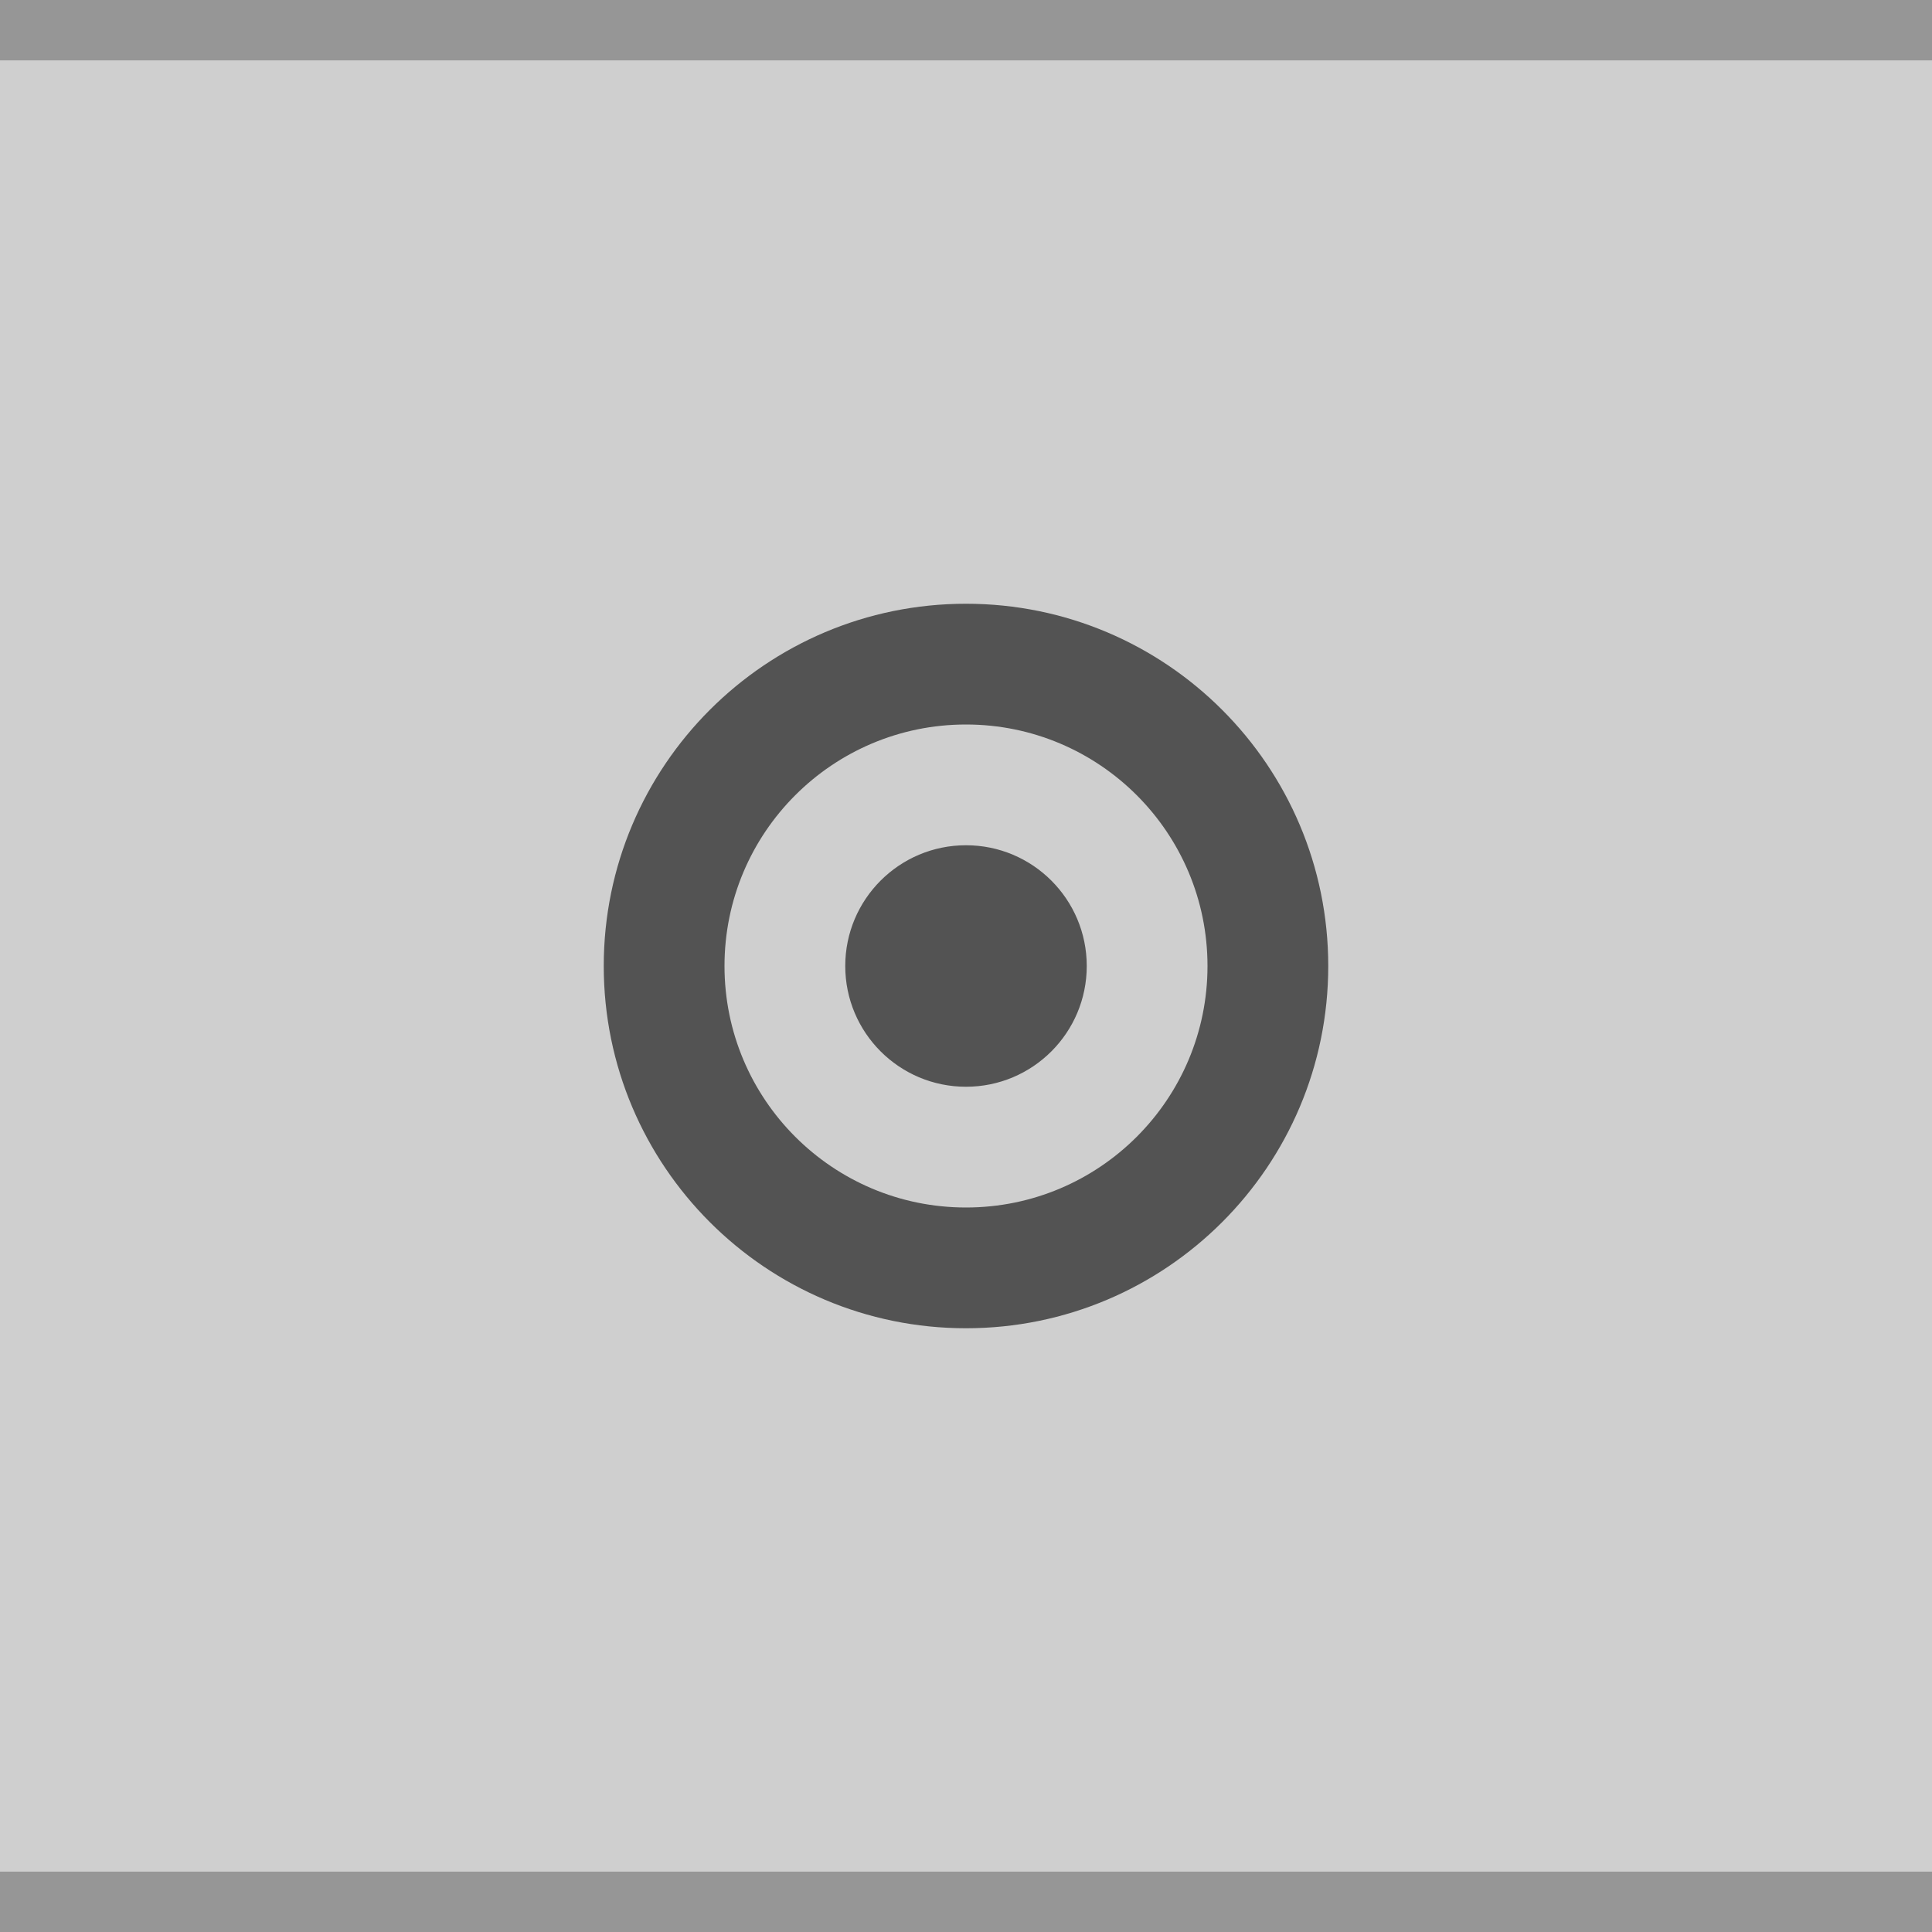
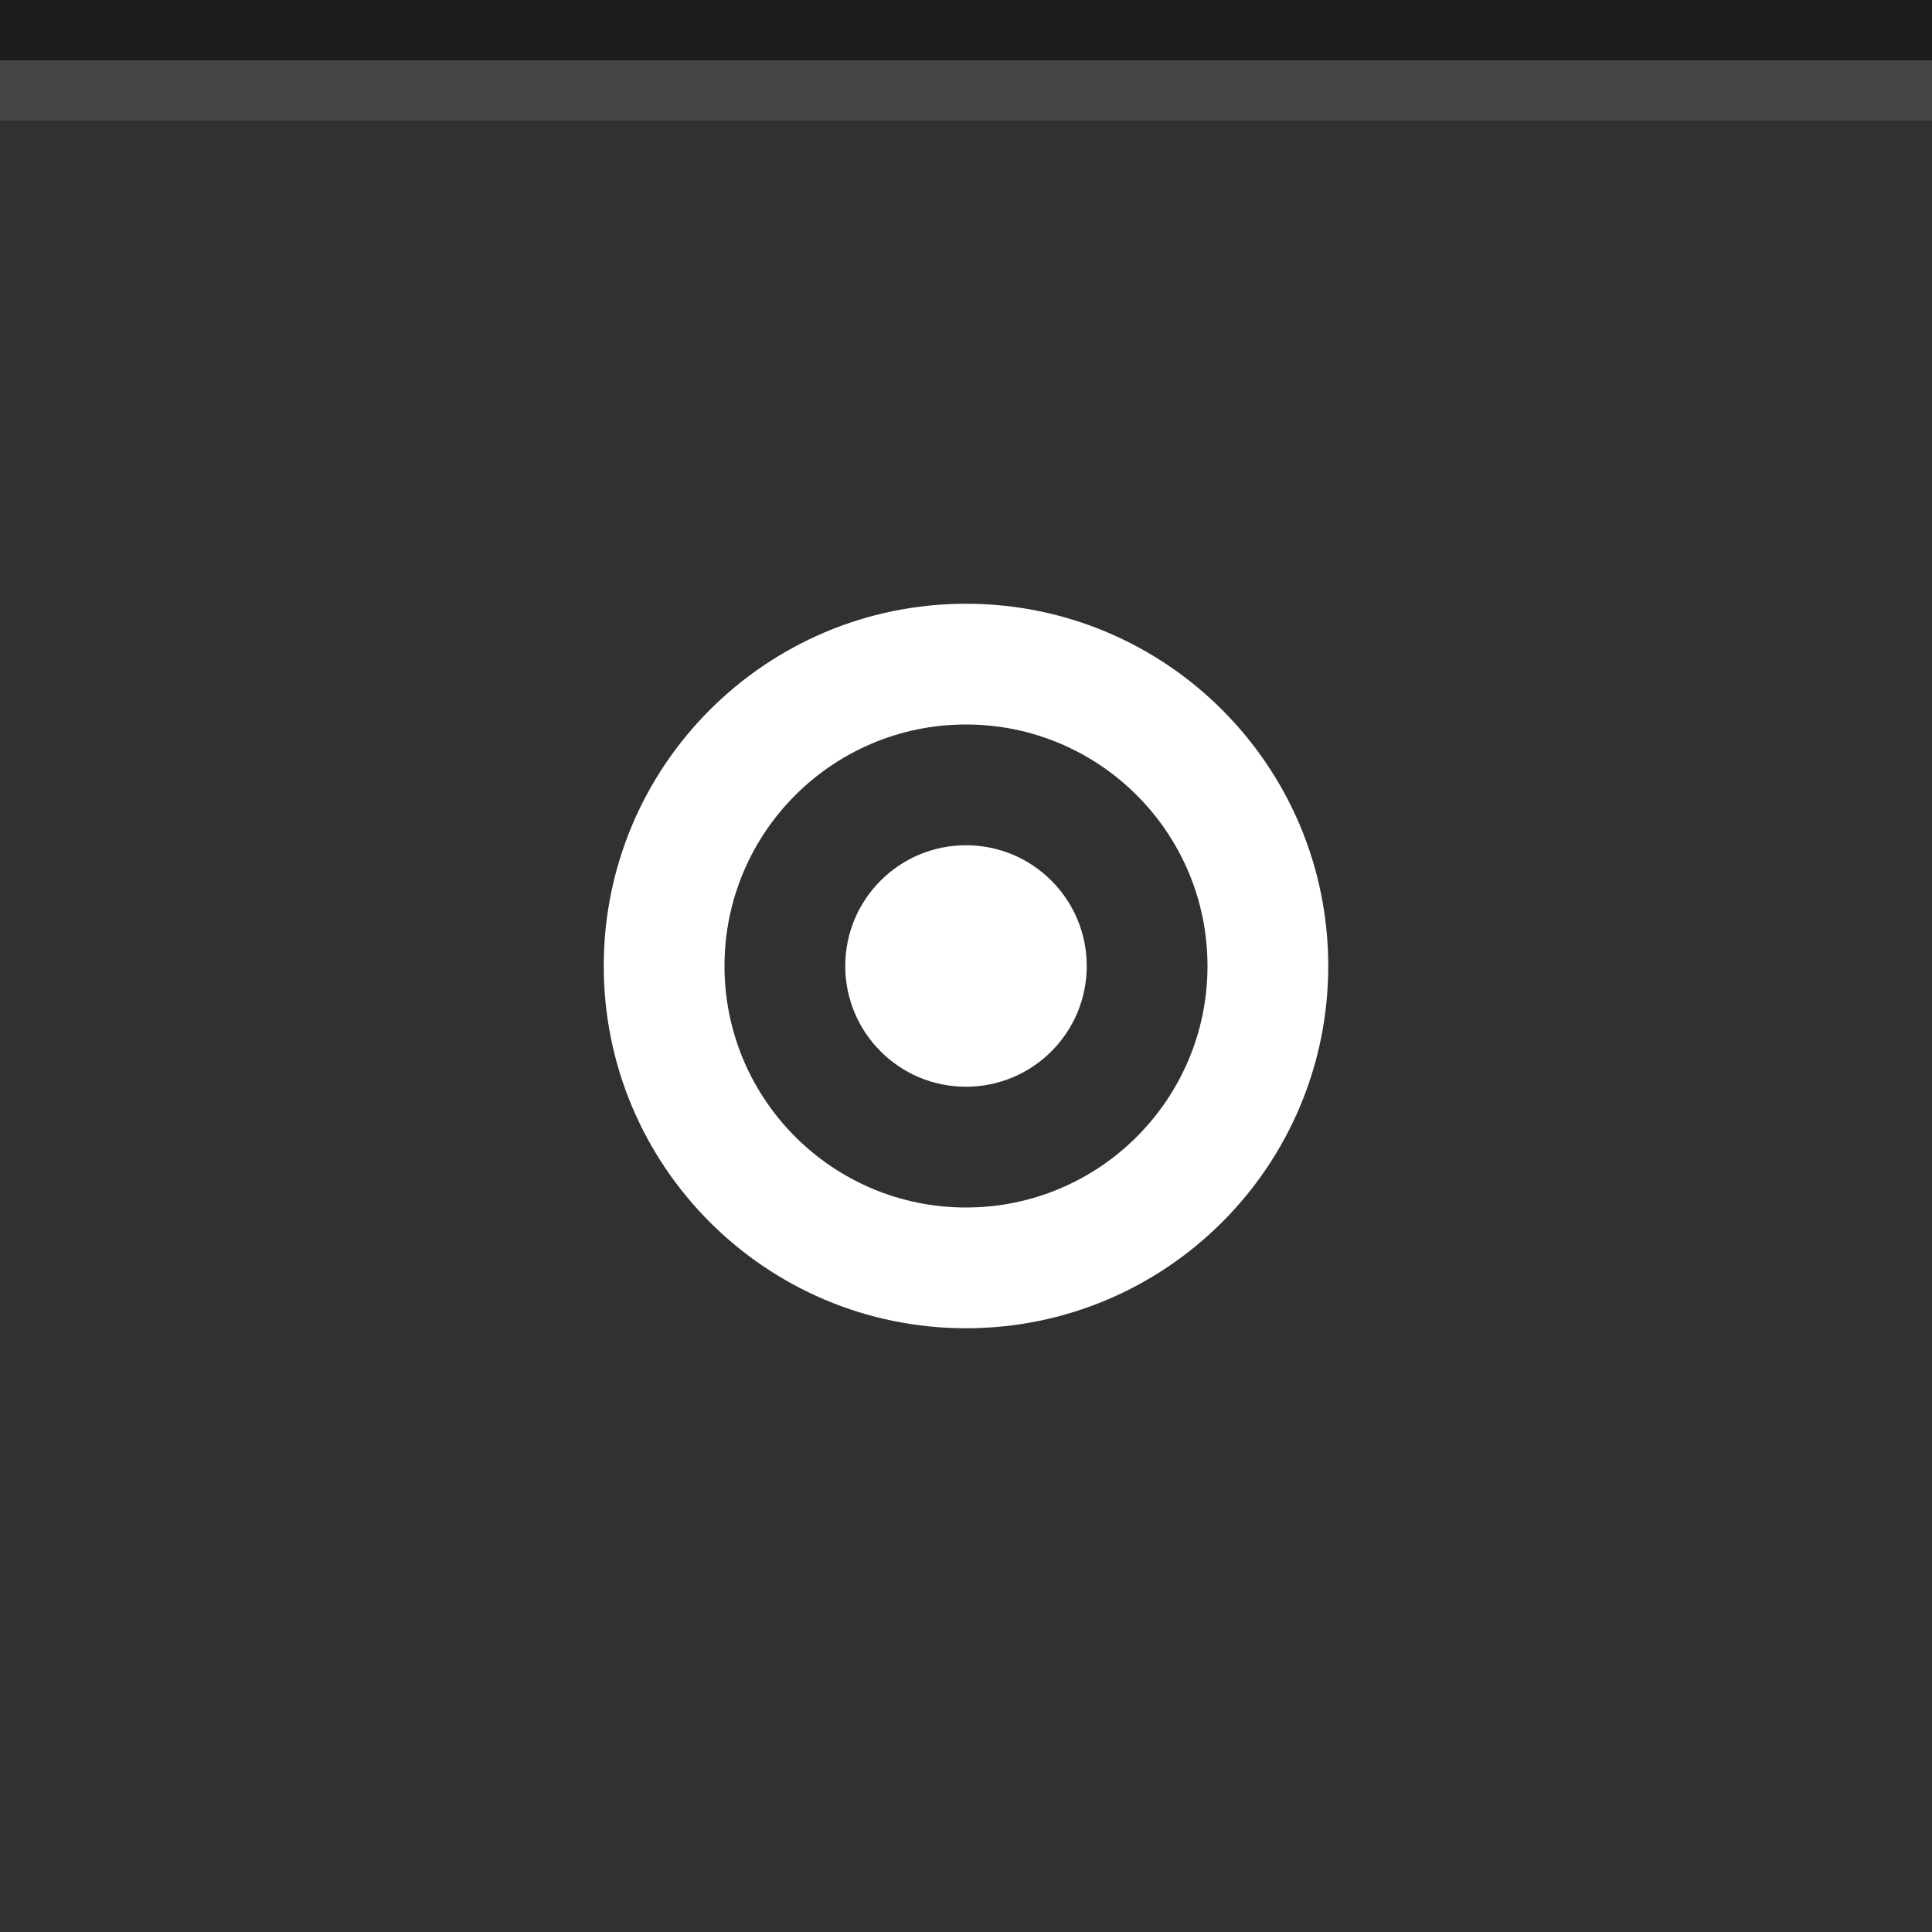
- <svg xmlns="http://www.w3.org/2000/svg" id="svg156" version="1.1" viewBox="0 0 32 32" height="32" width="32">
-   <defs id="defs160" />
-   <rect style="fill:#cfcfcf;fill-opacity:1" id="rect146" fill="#E0E0E0" height="32" width="32" />
-   <rect style="fill:#969696;fill-opacity:1" id="rect148" fill-opacity="0.4" fill="#FFFFFF" height="1" width="32" />
-   <g id="g154" opacity="0.6" fill="#000000">
-     <circle id="circle150" opacity="0" r="12" cy="16" cx="16" />
-     <path id="path152" d="m16 10a6 6 0 0 0 -6 6 6 6 0 0 0 6 6 6 6 0 0 0 6 -6 6 6 0 0 0 -6 -6zm0 2a4 4 0 0 1 4 4 4 4 0 0 1 -4 4 4 4 0 0 1 -4 -4 4 4 0 0 1 4 -4zm0 2a2 2 0 0 0 -2 2 2 2 0 0 0 2 2 2 2 0 0 0 2 -2 2 2 0 0 0 -2 -2z" />
+ <svg xmlns="http://www.w3.org/2000/svg" id="svg174" version="1.1" viewBox="0 0 32 32" height="32" width="32">
+   <defs id="defs178" />
+   <rect style="fill:#313131;fill-opacity:1" id="rect164" fill="#D6D6D6" height="32" width="32" />
+   <rect style="fill:#1d1d1d;fill-opacity:1" id="rect166" fill-opacity="0.4" fill="#FFFFFF" height="1" width="32" />
+   <g id="g172" opacity="0.38" fill="#000000" style="fill:#ffffff;fill-opacity:1;opacity:1">
+     <circle id="circle168" opacity="0" r="12" cy="16" cx="16" style="fill:#ffffff;fill-opacity:1" />
+     <path id="path170" d="m16 10a6 6 0 0 0 -6 6 6 6 0 0 0 6 6 6 6 0 0 0 6 -6 6 6 0 0 0 -6 -6zm0 2a4 4 0 0 1 4 4 4 4 0 0 1 -4 4 4 4 0 0 1 -4 -4 4 4 0 0 1 4 -4zm0 2a2 2 0 0 0 -2 2 2 2 0 0 0 2 2 2 2 0 0 0 2 -2 2 2 0 0 0 -2 -2z" style="fill:#ffffff;fill-opacity:1" />
  </g>
-   <rect y="31" x="9.5367432e-07" width="32" height="1" fill="#FFFFFF" fill-opacity="0.4" id="rect148-5" style="fill:#969696;fill-opacity:1" />
+   <rect style="opacity:0.1;fill:#ffffff;fill-opacity:1;stroke-width:4" y="1" x="0" id="rect4-3" height="1" width="32" />
</svg>
